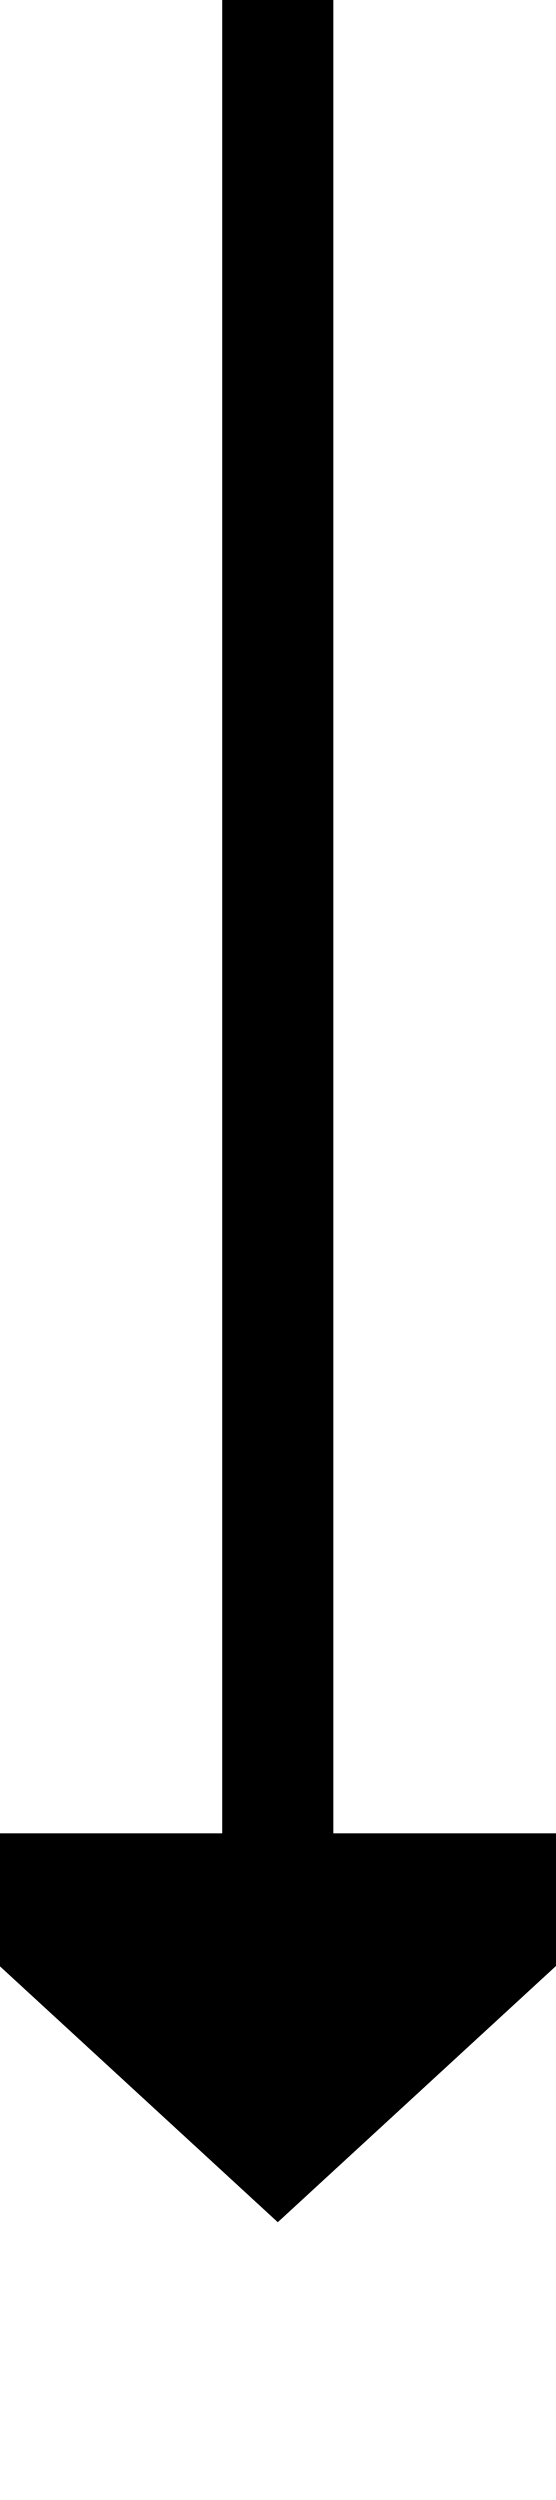
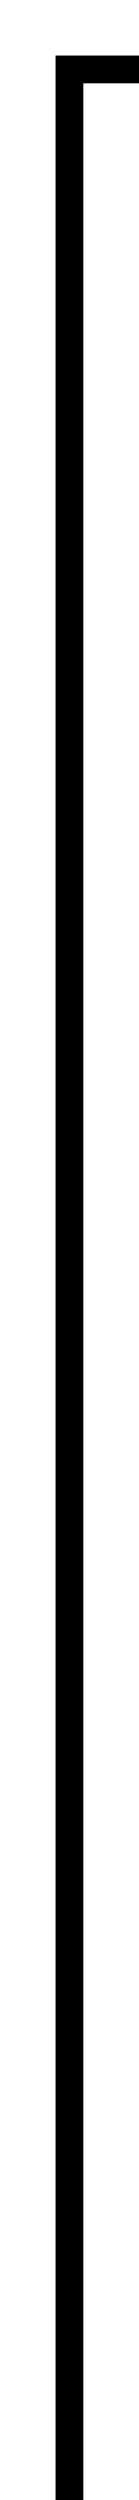
- <svg xmlns="http://www.w3.org/2000/svg" version="1.1" width="10px" height="45px" preserveAspectRatio="xMidYMin meet" viewBox="752 513  8 45">
-   <path d="M 756 513  L 756 547  " stroke-width="2" stroke="#000000" fill="none" />
-   <path d="M 748.4 546  L 756 553  L 763.6 546  L 748.4 546  Z " fill-rule="nonzero" fill="#000000" stroke="none" />
+ <svg xmlns="http://www.w3.org/2000/svg" version="1.1" width="10px" height="180px" preserveAspectRatio="xMidYMin meet" viewBox="518 295  8 180">
+   <path d="M 522 476  L 522 300  L 660 300  L 660 150  L 756 150  L 756 158  " stroke-width="2" stroke="#000000" fill="none" />
+   <path d="M 748.4 157  L 756 164  L 763.6 157  L 748.4 157  Z " fill-rule="nonzero" fill="#000000" stroke="none" />
</svg>
